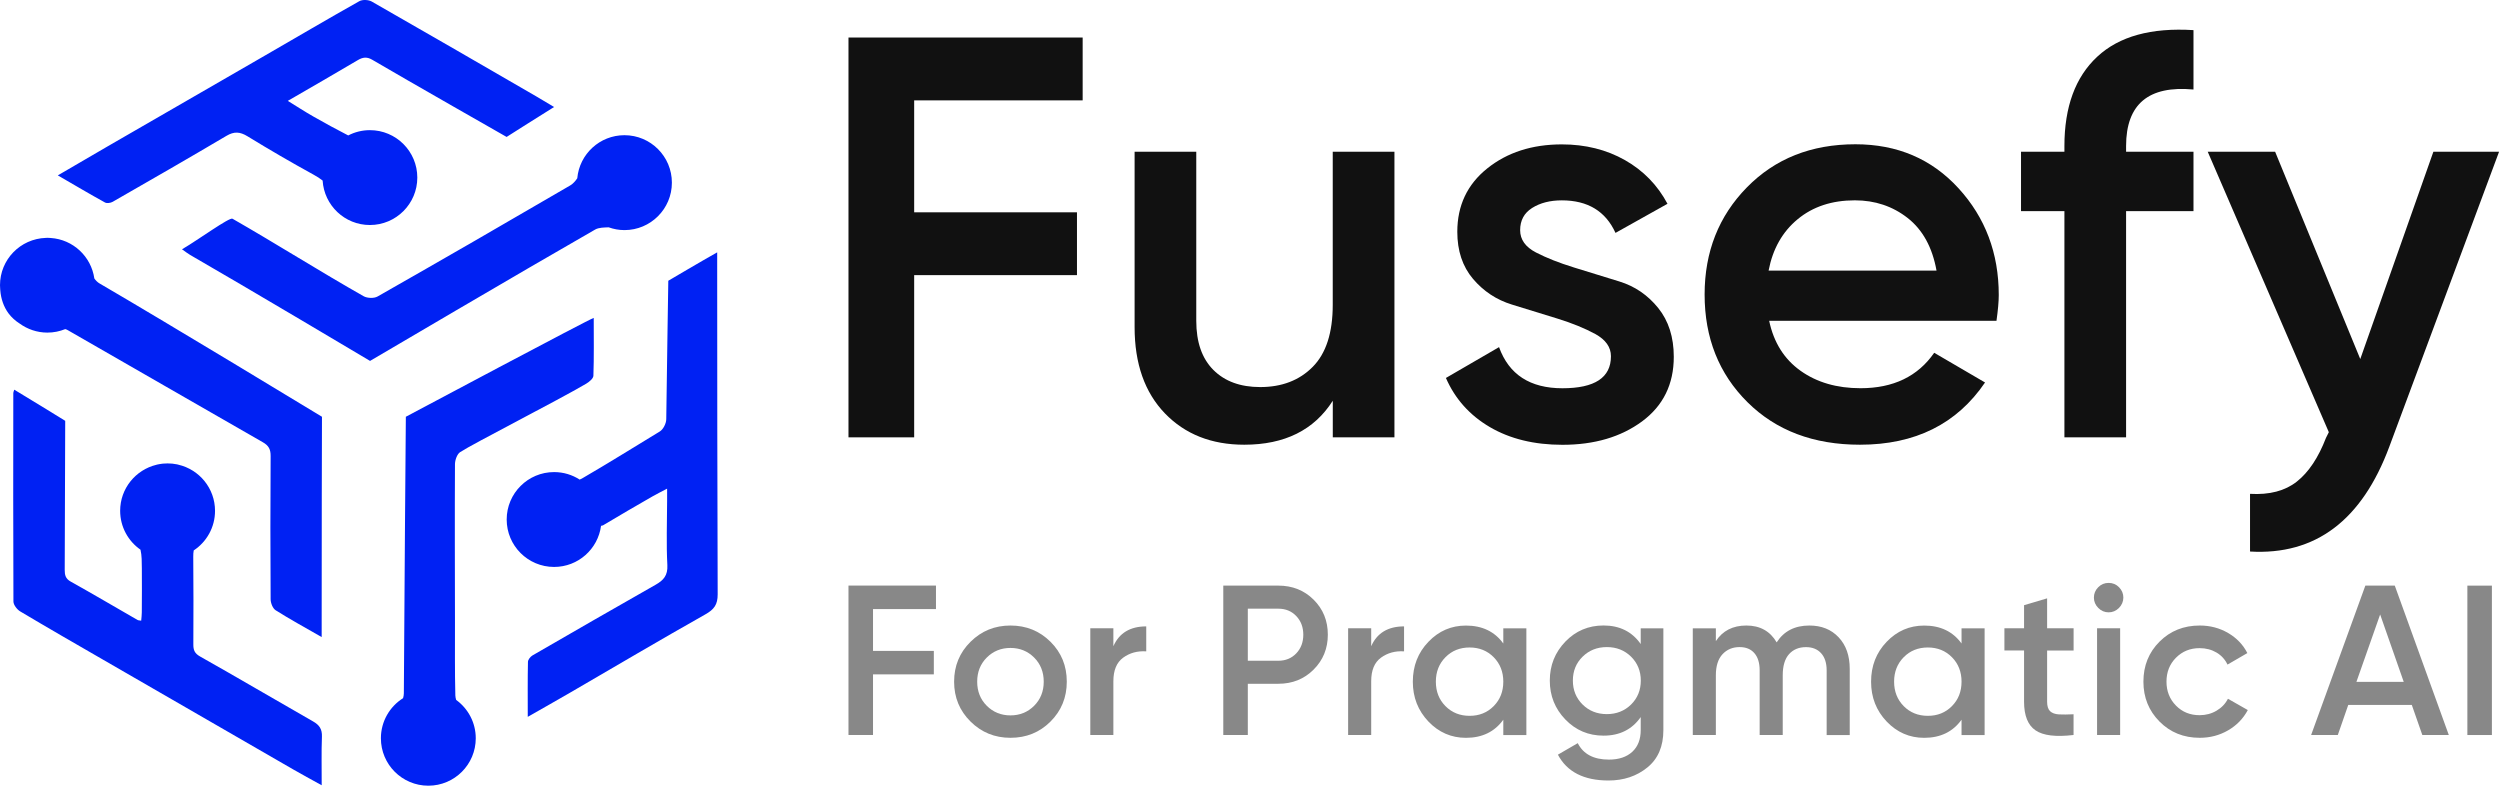
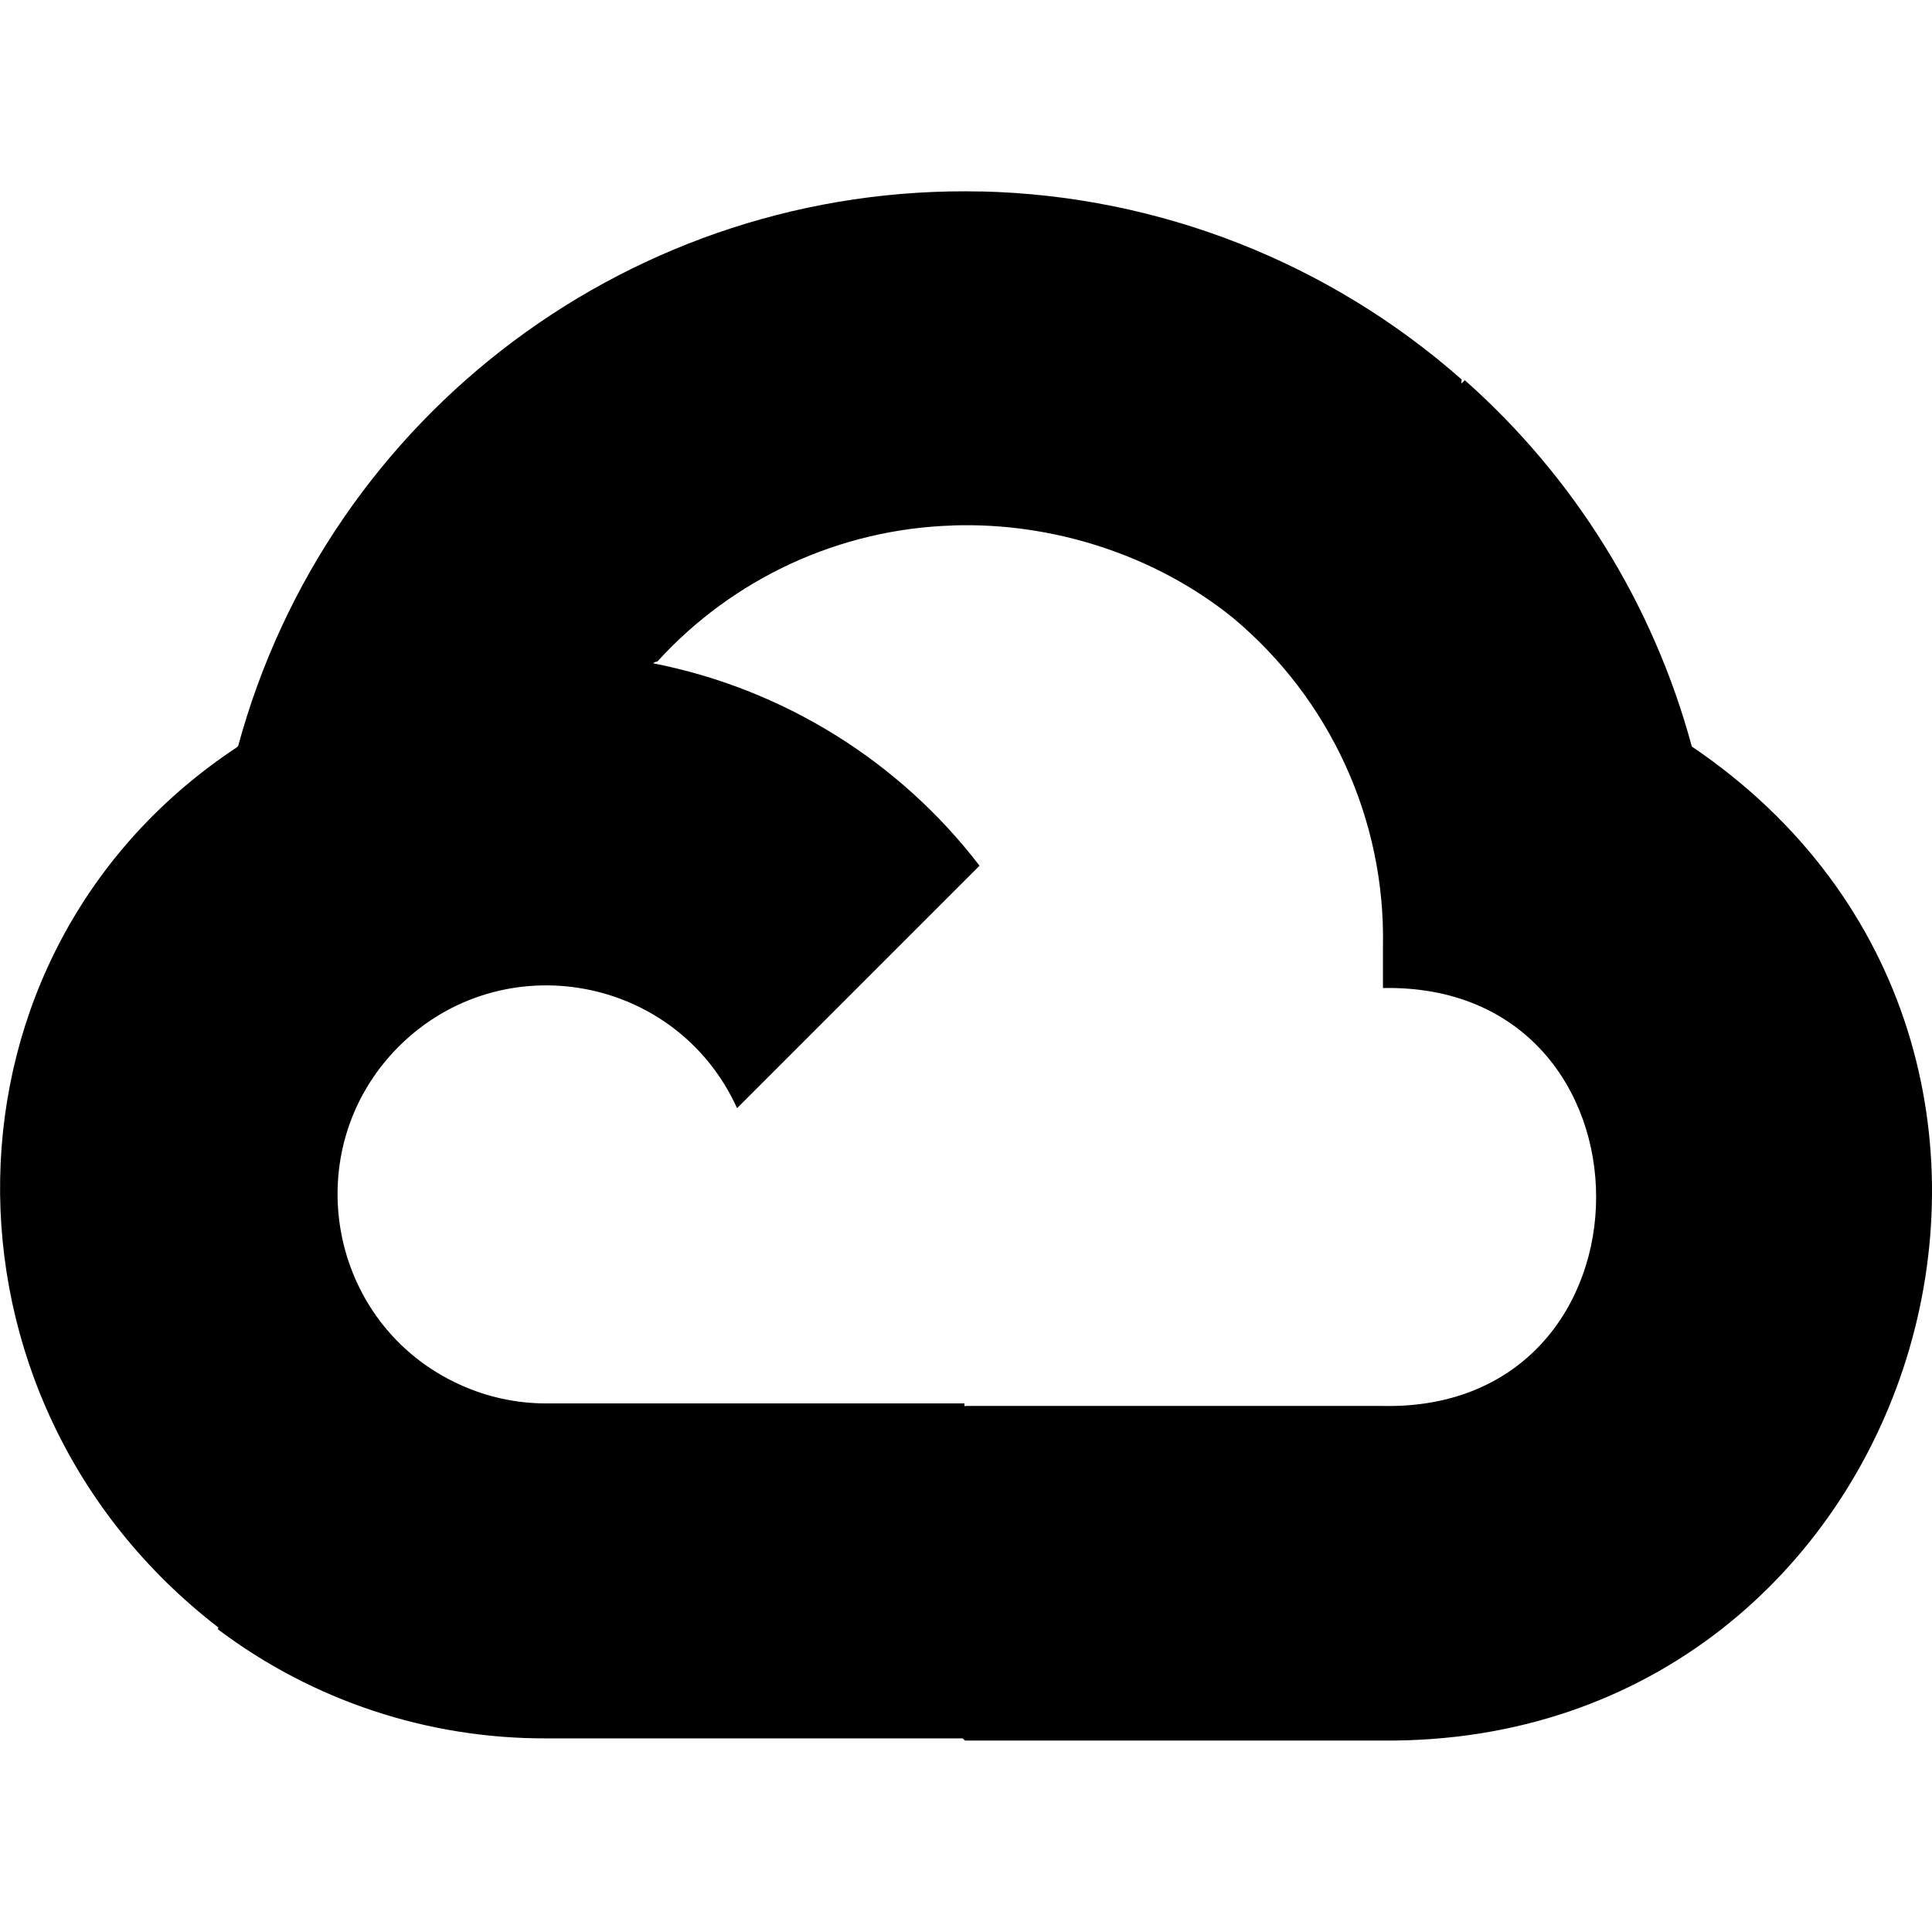
- <svg xmlns="http://www.w3.org/2000/svg" width="175" height="55" viewBox="0 0 175 55" fill="none">
-   <path d="M75.786 7.026H63.992V14.862H75.388V19.259H63.992V30.614H59.394V2.627H75.786V7.026Z" fill="#111111" />
-   <path d="M93.295 10.623H97.611V30.612H93.295V28.052C91.988 30.105 89.923 31.13 87.099 31.13C84.806 31.13 82.953 30.398 81.54 28.932C80.128 27.465 79.422 25.455 79.422 22.895V10.623H83.739V22.456C83.739 23.949 84.137 25.096 84.937 25.896C85.737 26.696 86.831 27.095 88.215 27.095C89.735 27.095 90.96 26.622 91.894 25.677C92.828 24.732 93.292 23.285 93.292 21.34V10.623H93.295Z" fill="#111111" />
-   <path d="M106.41 16.113C106.41 16.77 106.781 17.291 107.518 17.673C108.256 18.055 109.144 18.405 110.178 18.724C111.211 19.043 112.27 19.37 113.355 19.703C114.44 20.036 115.346 20.657 116.075 21.56C116.801 22.462 117.165 23.601 117.165 24.977C117.165 26.896 116.425 28.402 114.947 29.496C113.466 30.589 111.61 31.136 109.369 31.136C107.396 31.136 105.704 30.723 104.292 29.897C102.88 29.071 101.855 27.924 101.214 26.457L104.933 24.299C105.625 26.218 107.105 27.178 109.369 27.178C111.635 27.178 112.766 26.432 112.766 24.94C112.766 24.299 112.399 23.781 111.667 23.379C110.932 22.981 110.049 22.619 109.016 22.3C107.982 21.981 106.923 21.654 105.838 21.321C104.753 20.988 103.845 20.387 103.11 19.521C102.376 18.655 102.011 17.556 102.011 16.224C102.011 14.384 102.712 12.906 104.11 11.787C105.508 10.668 107.248 10.107 109.326 10.107C110.978 10.107 112.45 10.475 113.745 11.207C115.038 11.941 116.029 12.961 116.724 14.265L113.085 16.303C112.393 14.783 111.14 14.025 109.326 14.025C108.5 14.025 107.809 14.205 107.248 14.558C106.689 14.911 106.41 15.429 106.41 16.113Z" fill="#111111" />
-   <path d="M123.842 22.457C124.161 23.975 124.896 25.142 126.04 25.956C127.185 26.771 128.586 27.175 130.237 27.175C132.53 27.175 134.249 26.349 135.394 24.695L138.953 26.774C136.98 29.678 134.062 31.13 130.198 31.13C126.946 31.13 124.32 30.137 122.322 28.152C120.323 26.167 119.323 23.653 119.323 20.615C119.323 17.631 120.308 15.13 122.282 13.117C124.255 11.104 126.786 10.099 129.879 10.099C132.809 10.099 135.215 11.124 137.094 13.177C138.973 15.23 139.913 17.722 139.913 20.655C139.913 21.107 139.859 21.708 139.754 22.454H123.842V22.457ZM123.802 18.94H135.556C135.263 17.314 134.591 16.09 133.538 15.261C132.484 14.436 131.251 14.023 129.839 14.023C128.239 14.023 126.906 14.461 125.841 15.341C124.773 16.221 124.093 17.42 123.802 18.94Z" fill="#111111" />
-   <path d="M153.544 6.266C150.397 5.973 148.826 7.291 148.826 10.224V10.623H153.544V14.78H148.826V30.612H144.509V14.78H141.471V10.623H144.509V10.224C144.509 7.479 145.275 5.395 146.807 3.969C148.339 2.542 150.585 1.924 153.544 2.109V6.266Z" fill="#111111" />
-   <path d="M170.336 10.623H174.934L167.258 31.252C165.339 36.423 162.087 38.875 157.502 38.607V34.569C158.861 34.649 159.954 34.362 160.78 33.71C161.606 33.057 162.286 32.035 162.819 30.651L163.018 30.253L154.541 10.623H159.259L165.219 25.133L170.336 10.623Z" fill="#111111" />
-   <path d="M65.518 42.636H61.111V45.563H65.368V47.206H61.111V51.449H59.394V40.99H65.518V42.636Z" fill="#888888" />
-   <path d="M70.732 51.646C69.635 51.646 68.704 51.267 67.939 50.51C67.172 49.752 66.788 48.821 66.788 47.717C66.788 46.612 67.172 45.681 67.939 44.923C68.704 44.166 69.635 43.787 70.732 43.787C71.837 43.787 72.77 44.166 73.534 44.923C74.297 45.681 74.675 46.612 74.675 47.717C74.675 48.821 74.294 49.752 73.534 50.51C72.773 51.27 71.839 51.646 70.732 51.646ZM69.075 49.405C69.522 49.852 70.077 50.077 70.732 50.077C71.387 50.077 71.942 49.852 72.389 49.405C72.836 48.958 73.061 48.394 73.061 47.717C73.061 47.039 72.836 46.475 72.389 46.028C71.942 45.581 71.387 45.356 70.732 45.356C70.077 45.356 69.522 45.581 69.075 46.028C68.627 46.475 68.403 47.039 68.403 47.717C68.403 48.394 68.627 48.958 69.075 49.405Z" fill="#888888" />
-   <path d="M77.936 45.236C78.343 44.311 79.112 43.847 80.237 43.847V45.595C79.619 45.555 79.081 45.703 78.622 46.036C78.164 46.37 77.936 46.919 77.936 47.688V51.452H76.321V43.98H77.936V45.236Z" fill="#888888" />
-   <path d="M89.483 40.993C90.468 40.993 91.293 41.321 91.954 41.978C92.618 42.636 92.948 43.453 92.948 44.427C92.948 45.392 92.618 46.207 91.954 46.87C91.291 47.534 90.468 47.864 89.483 47.864H87.347V51.449H85.63V40.99H89.483V40.993ZM89.483 46.252C89.989 46.252 90.408 46.081 90.738 45.737C91.066 45.392 91.231 44.957 91.231 44.43C91.231 43.903 91.066 43.468 90.738 43.123C90.408 42.778 89.992 42.608 89.483 42.608H87.347V46.252H89.483Z" fill="#888888" />
-   <path d="M95.984 45.236C96.391 44.311 97.16 43.847 98.284 43.847V45.595C97.666 45.555 97.128 45.703 96.67 46.036C96.211 46.37 95.984 46.919 95.984 47.688V51.452H94.369V43.98H95.984V45.236Z" fill="#888888" />
-   <path d="M105.231 43.983H106.846V51.455H105.231V50.379C104.625 51.224 103.753 51.648 102.617 51.648C101.592 51.648 100.715 51.267 99.989 50.507C99.263 49.743 98.898 48.815 98.898 47.719C98.898 46.614 99.263 45.683 99.989 44.926C100.715 44.168 101.592 43.79 102.617 43.79C103.753 43.79 104.625 44.208 105.231 45.045V43.983ZM101.182 49.428C101.629 49.88 102.193 50.108 102.871 50.108C103.548 50.108 104.109 49.883 104.559 49.428C105.009 48.972 105.231 48.405 105.231 47.716C105.231 47.03 105.006 46.458 104.559 46.005C104.112 45.552 103.548 45.324 102.871 45.324C102.193 45.324 101.629 45.552 101.182 46.005C100.735 46.458 100.51 47.027 100.51 47.716C100.51 48.405 100.732 48.975 101.182 49.428Z" fill="#888888" />
-   <path d="M114.853 43.983H116.436V51.11C116.436 52.246 116.063 53.118 115.314 53.724C114.568 54.331 113.66 54.635 112.595 54.635C110.872 54.635 109.691 54.032 109.053 52.827L110.443 52.021C110.83 52.787 111.559 53.172 112.624 53.172C113.321 53.172 113.865 52.989 114.261 52.625C114.654 52.261 114.85 51.757 114.85 51.107V50.196C114.244 51.062 113.375 51.495 112.251 51.495C111.194 51.495 110.303 51.119 109.577 50.367C108.851 49.615 108.486 48.707 108.486 47.639C108.486 46.574 108.851 45.666 109.577 44.911C110.303 44.16 111.194 43.784 112.251 43.784C113.375 43.784 114.244 44.217 114.85 45.082V43.983H114.853ZM110.781 49.316C111.234 49.763 111.801 49.988 112.478 49.988C113.156 49.988 113.72 49.763 114.176 49.316C114.628 48.869 114.856 48.311 114.856 47.642C114.856 46.976 114.628 46.418 114.176 45.968C113.723 45.521 113.156 45.296 112.478 45.296C111.801 45.296 111.237 45.521 110.781 45.968C110.326 46.415 110.101 46.973 110.101 47.642C110.101 48.311 110.329 48.866 110.781 49.316Z" fill="#888888" />
-   <path d="M126.656 43.787C127.502 43.787 128.185 44.06 128.703 44.61C129.221 45.157 129.481 45.894 129.481 46.822V51.455H127.866V46.928C127.866 46.41 127.735 46.008 127.479 45.726C127.22 45.441 126.867 45.299 126.42 45.299C125.921 45.299 125.525 45.464 125.232 45.792C124.939 46.119 124.791 46.615 124.791 47.27V51.452H123.176V46.925C123.176 46.407 123.054 46.005 122.809 45.723C122.564 45.439 122.22 45.296 121.77 45.296C121.283 45.296 120.884 45.464 120.574 45.797C120.266 46.13 120.11 46.623 120.11 47.27V51.452H118.495V43.981H120.11V44.878C120.588 44.152 121.3 43.787 122.245 43.787C123.202 43.787 123.908 44.18 124.367 44.966C124.868 44.183 125.631 43.787 126.656 43.787Z" fill="#888888" />
-   <path d="M137.308 43.983H138.923V51.455H137.308V50.379C136.702 51.224 135.83 51.648 134.694 51.648C133.669 51.648 132.792 51.267 132.066 50.507C131.34 49.743 130.976 48.815 130.976 47.719C130.976 46.614 131.34 45.683 132.066 44.926C132.792 44.168 133.669 43.79 134.694 43.79C135.83 43.79 136.702 44.208 137.308 45.045V43.983ZM133.259 49.428C133.706 49.88 134.27 50.108 134.948 50.108C135.625 50.108 136.186 49.883 136.636 49.428C137.086 48.972 137.308 48.405 137.308 47.716C137.308 47.03 137.083 46.458 136.636 46.005C136.189 45.552 135.625 45.324 134.948 45.324C134.27 45.324 133.706 45.552 133.259 46.005C132.812 46.458 132.587 47.027 132.587 47.716C132.587 48.405 132.812 48.975 133.259 49.428Z" fill="#888888" />
-   <path d="M145.152 45.535H143.298V49.12C143.298 49.427 143.367 49.649 143.506 49.783C143.646 49.917 143.851 49.991 144.127 50.008C144.4 50.022 144.742 50.019 145.149 49.999V51.449C143.913 51.597 143.028 51.492 142.49 51.127C141.952 50.763 141.684 50.093 141.684 49.117V45.532H140.309V43.977H141.684V42.363L143.298 41.884V43.977H145.152V45.535Z" fill="#888888" />
-   <path d="M148.327 42.557C148.122 42.762 147.88 42.864 147.604 42.864C147.328 42.864 147.083 42.762 146.881 42.557C146.676 42.352 146.573 42.11 146.573 41.834C146.573 41.554 146.673 41.312 146.872 41.11C147.072 40.905 147.316 40.803 147.604 40.803C147.892 40.803 148.136 40.905 148.336 41.11C148.535 41.315 148.635 41.557 148.635 41.834C148.632 42.11 148.529 42.352 148.327 42.557ZM146.795 51.452V43.98H148.41V51.452H146.795Z" fill="#888888" />
-   <path d="M153.983 51.646C152.858 51.646 151.918 51.267 151.167 50.51C150.415 49.752 150.039 48.821 150.039 47.717C150.039 46.6 150.415 45.666 151.167 44.915C151.918 44.163 152.858 43.787 153.983 43.787C154.709 43.787 155.372 43.961 155.97 44.311C156.568 44.661 157.015 45.128 157.314 45.715L155.925 46.521C155.754 46.162 155.498 45.88 155.156 45.678C154.814 45.476 154.416 45.37 153.969 45.37C153.311 45.37 152.761 45.595 152.317 46.042C151.873 46.489 151.654 47.047 151.654 47.717C151.654 48.383 151.876 48.941 152.317 49.391C152.758 49.841 153.311 50.063 153.969 50.063C154.407 50.063 154.803 49.958 155.156 49.75C155.509 49.542 155.777 49.263 155.956 48.913L157.346 49.704C157.027 50.302 156.568 50.775 155.97 51.122C155.372 51.469 154.709 51.646 153.983 51.646Z" fill="#888888" />
-   <path d="M169.563 51.452L168.826 49.345H164.378L163.646 51.452H161.778L165.574 40.994H167.635L171.417 51.452H169.563ZM164.948 47.733H168.262L166.61 43.013L164.948 47.733Z" fill="#888888" />
-   <path d="M172.716 40.994H174.433V51.452H172.716V40.994Z" fill="#888888" />
-   <path d="M22.538 29.173C22.538 29.173 11.806 22.658 6.956 19.834C6.825 19.757 6.703 19.632 6.603 19.492C6.384 17.957 5.117 16.764 3.551 16.659C3.499 16.653 3.448 16.653 3.397 16.65C3.371 16.65 3.349 16.648 3.323 16.648C3.314 16.648 3.306 16.648 3.3 16.648C3.269 16.648 3.238 16.65 3.206 16.653C1.424 16.713 0 18.168 0 19.962C0 19.982 0.003 20.002 0.003 20.022C0.003 20.099 0.011 20.175 0.014 20.252C0.017 20.275 0.017 20.298 0.02 20.321C0.065 20.904 0.253 21.474 0.598 21.938C0.812 22.223 1.076 22.459 1.372 22.647C1.919 23.043 2.591 23.282 3.317 23.282C3.759 23.282 4.18 23.194 4.567 23.037C4.627 23.054 4.681 23.074 4.73 23.103C9.288 25.714 13.836 28.348 18.397 30.956C18.816 31.195 18.947 31.46 18.944 31.921C18.924 35.264 18.921 38.607 18.944 41.95C18.947 42.215 19.092 42.59 19.297 42.719C20.282 43.342 21.307 43.9 22.517 44.595C22.517 44.097 22.517 43.789 22.517 43.482C22.509 39.208 22.538 29.173 22.538 29.173Z" fill="#0021F3" />
-   <path d="M43.712 9.464C41.981 9.464 40.562 10.788 40.409 12.479C40.275 12.684 40.104 12.867 39.919 12.978C35.437 15.594 30.941 18.188 26.431 20.754C26.183 20.896 25.71 20.879 25.457 20.737C22.533 19.082 19.19 16.978 16.274 15.31C16.063 15.19 13.868 16.793 12.74 17.451C13.008 17.639 13.15 17.753 13.307 17.844C17.197 20.082 25.904 25.264 25.904 25.264C25.904 25.264 36.724 18.892 41.659 16.07C41.921 15.922 42.282 15.925 42.607 15.913C42.954 16.036 43.325 16.107 43.712 16.107C45.545 16.107 47.032 14.621 47.032 12.787C47.032 10.95 45.545 9.464 43.712 9.464Z" fill="#0021F3" />
-   <path d="M37.573 6.767C33.726 4.541 29.882 2.311 26.02 0.107C25.793 -0.021 25.371 -0.041 25.152 0.084C22.948 1.323 20.767 2.607 18.577 3.871C14.904 5.996 11.225 8.111 7.552 10.235C6.427 10.885 5.305 11.542 4.047 12.277C5.24 12.969 6.285 13.587 7.347 14.173C7.481 14.248 7.74 14.21 7.885 14.128C10.548 12.602 13.21 11.073 15.852 9.509C16.393 9.188 16.8 9.219 17.327 9.541C18.848 10.472 20.391 11.372 21.954 12.229C22.188 12.357 22.396 12.488 22.584 12.639C22.692 14.376 24.13 15.751 25.892 15.751C27.726 15.751 29.212 14.264 29.212 12.431C29.212 10.597 27.726 9.111 25.892 9.111C25.346 9.111 24.83 9.245 24.375 9.481C23.549 9.059 22.735 8.61 21.926 8.151C21.334 7.815 20.767 7.442 20.146 7.061C21.852 6.072 23.458 5.15 25.05 4.207C25.4 4 25.687 3.968 26.049 4.179C28.501 5.62 35.463 9.586 35.463 9.586C35.463 9.586 38.165 7.869 38.786 7.49C38.304 7.203 37.943 6.981 37.573 6.767Z" fill="#0021F3" />
-   <path d="M50.203 18.541C50.203 18.302 50.203 18.06 50.203 17.664C49.153 18.253 46.781 19.652 46.781 19.652C46.781 19.652 46.675 26.32 46.638 29.344C46.635 29.64 46.428 30.056 46.185 30.204C44.392 31.292 42.609 32.408 40.795 33.462C40.721 33.504 40.65 33.541 40.579 33.573C40.061 33.239 39.449 33.046 38.788 33.046C36.954 33.046 35.468 34.532 35.468 36.366C35.468 38.2 36.954 39.686 38.788 39.686C40.471 39.686 41.857 38.433 42.074 36.807C42.134 36.799 42.188 36.787 42.222 36.767C43.361 36.081 44.514 35.418 45.664 34.754C45.958 34.584 46.265 34.435 46.698 34.205C46.698 34.612 46.698 34.834 46.698 35.056C46.695 36.557 46.635 38.06 46.715 39.558C46.752 40.284 46.445 40.62 45.892 40.933C43.014 42.571 40.14 44.219 37.276 45.879C37.128 45.965 36.96 46.175 36.957 46.329C36.931 47.571 36.943 48.815 36.943 50.179C37.993 49.581 38.947 49.043 39.895 48.493C43.053 46.66 46.194 44.8 49.375 43.006C49.99 42.659 50.24 42.32 50.237 41.602C50.206 33.914 50.209 26.226 50.203 18.541Z" fill="#0021F3" />
-   <path d="M41.561 22.254C41.387 22.262 28.409 29.173 28.409 29.173C28.409 29.173 28.297 42.784 28.269 48.536C28.269 48.644 28.246 48.758 28.215 48.872C27.284 49.458 26.663 50.495 26.663 51.679C26.663 53.513 28.149 54.999 29.983 54.999C31.817 54.999 33.303 53.513 33.303 51.679C33.303 50.575 32.762 49.598 31.931 48.994C31.899 48.889 31.877 48.783 31.874 48.684C31.831 46.978 31.851 45.273 31.848 43.567C31.843 40.11 31.828 35.95 31.848 32.493C31.851 32.203 31.994 31.79 32.21 31.648C33.133 31.044 39.052 28.026 41.034 26.858C41.245 26.733 41.532 26.497 41.538 26.303C41.584 25.084 41.561 23.507 41.561 22.254Z" fill="#0021F3" />
-   <path d="M22.535 51.568C22.555 51.042 22.358 50.751 21.917 50.501C19.277 48.994 16.658 47.448 14.009 45.956C13.614 45.734 13.531 45.495 13.534 45.102C13.543 43.054 13.548 41.01 13.528 38.963C13.525 38.809 13.537 38.667 13.56 38.53C14.459 37.935 15.052 36.918 15.052 35.759C15.052 34.185 13.955 32.869 12.483 32.528C12.458 32.522 12.432 32.513 12.406 32.508C12.395 32.505 12.386 32.505 12.375 32.502C12.164 32.459 11.951 32.439 11.734 32.439H11.732C11.729 32.439 11.729 32.439 11.726 32.439C11.626 32.439 11.524 32.445 11.424 32.453C11.404 32.456 11.381 32.456 11.361 32.459C11.293 32.468 11.222 32.479 11.153 32.49C11.105 32.499 11.057 32.508 11.008 32.519C10.986 32.525 10.963 32.53 10.943 32.536C9.491 32.892 8.411 34.196 8.411 35.757C8.411 36.884 8.975 37.881 9.835 38.479C9.932 38.9 9.923 39.333 9.929 39.791C9.938 40.814 9.932 41.839 9.926 42.861C9.926 43.052 9.901 43.242 9.884 43.447C9.758 43.425 9.684 43.43 9.63 43.399C8.07 42.502 6.521 41.588 4.949 40.711C4.579 40.506 4.53 40.244 4.53 39.88C4.536 36.764 4.565 29.458 4.565 29.458C4.565 29.458 1.865 27.792 0.997 27.277C0.954 27.422 0.931 27.462 0.931 27.505C0.926 32.371 0.917 37.237 0.94 42.103C0.94 42.343 1.193 42.667 1.418 42.801C3.332 43.943 5.265 45.053 7.196 46.167C11.64 48.732 16.085 51.301 20.53 53.863C21.142 54.216 21.763 54.55 22.518 54.968C22.523 53.732 22.492 52.65 22.535 51.568Z" fill="#0021F3" />
+ <svg xmlns="http://www.w3.org/2000/svg" fill="#000000" width="800px" height="800px" viewBox="0 0 32 32">
+   <path d="M16.255 3.172c-5.729-0.13-10.813 3.661-12.313 9.193 0.068-0.026-0.073 0.016 0 0-5.167 3.401-5.229 10.812-0.328 14.589l0.005-0.010-0.010 0.042c1.568 1.182 3.474 1.813 5.438 1.807h6.896l0.042 0.036h6.922c8.917 0.073 12.5-11.469 5.115-16.464-0.635-2.349-1.943-4.458-3.76-6.068l-0.057 0.057 0.005-0.068c-2.203-1.943-5.021-3.047-7.953-3.115zM15.776 8.703c1.656-0.057 3.359 0.49 4.646 1.531 1.609 1.344 2.526 3.344 2.484 5.438v0.693c4.708-0.094 4.708 7.016 0 6.922h-6.922l-0.010 0.010v-0.052h-6.927c-0.49 0-0.974-0.104-1.422-0.307-2.203-0.995-2.729-3.891-1.021-5.604 1.714-1.708 4.604-1.182 5.604 1.021l4.016-4.016c-1.333-1.74-3.26-2.932-5.411-3.354 0.026-0.010 0.052-0.031 0.073-0.026 1.26-1.385 3.026-2.198 4.896-2.255z" />
</svg>
